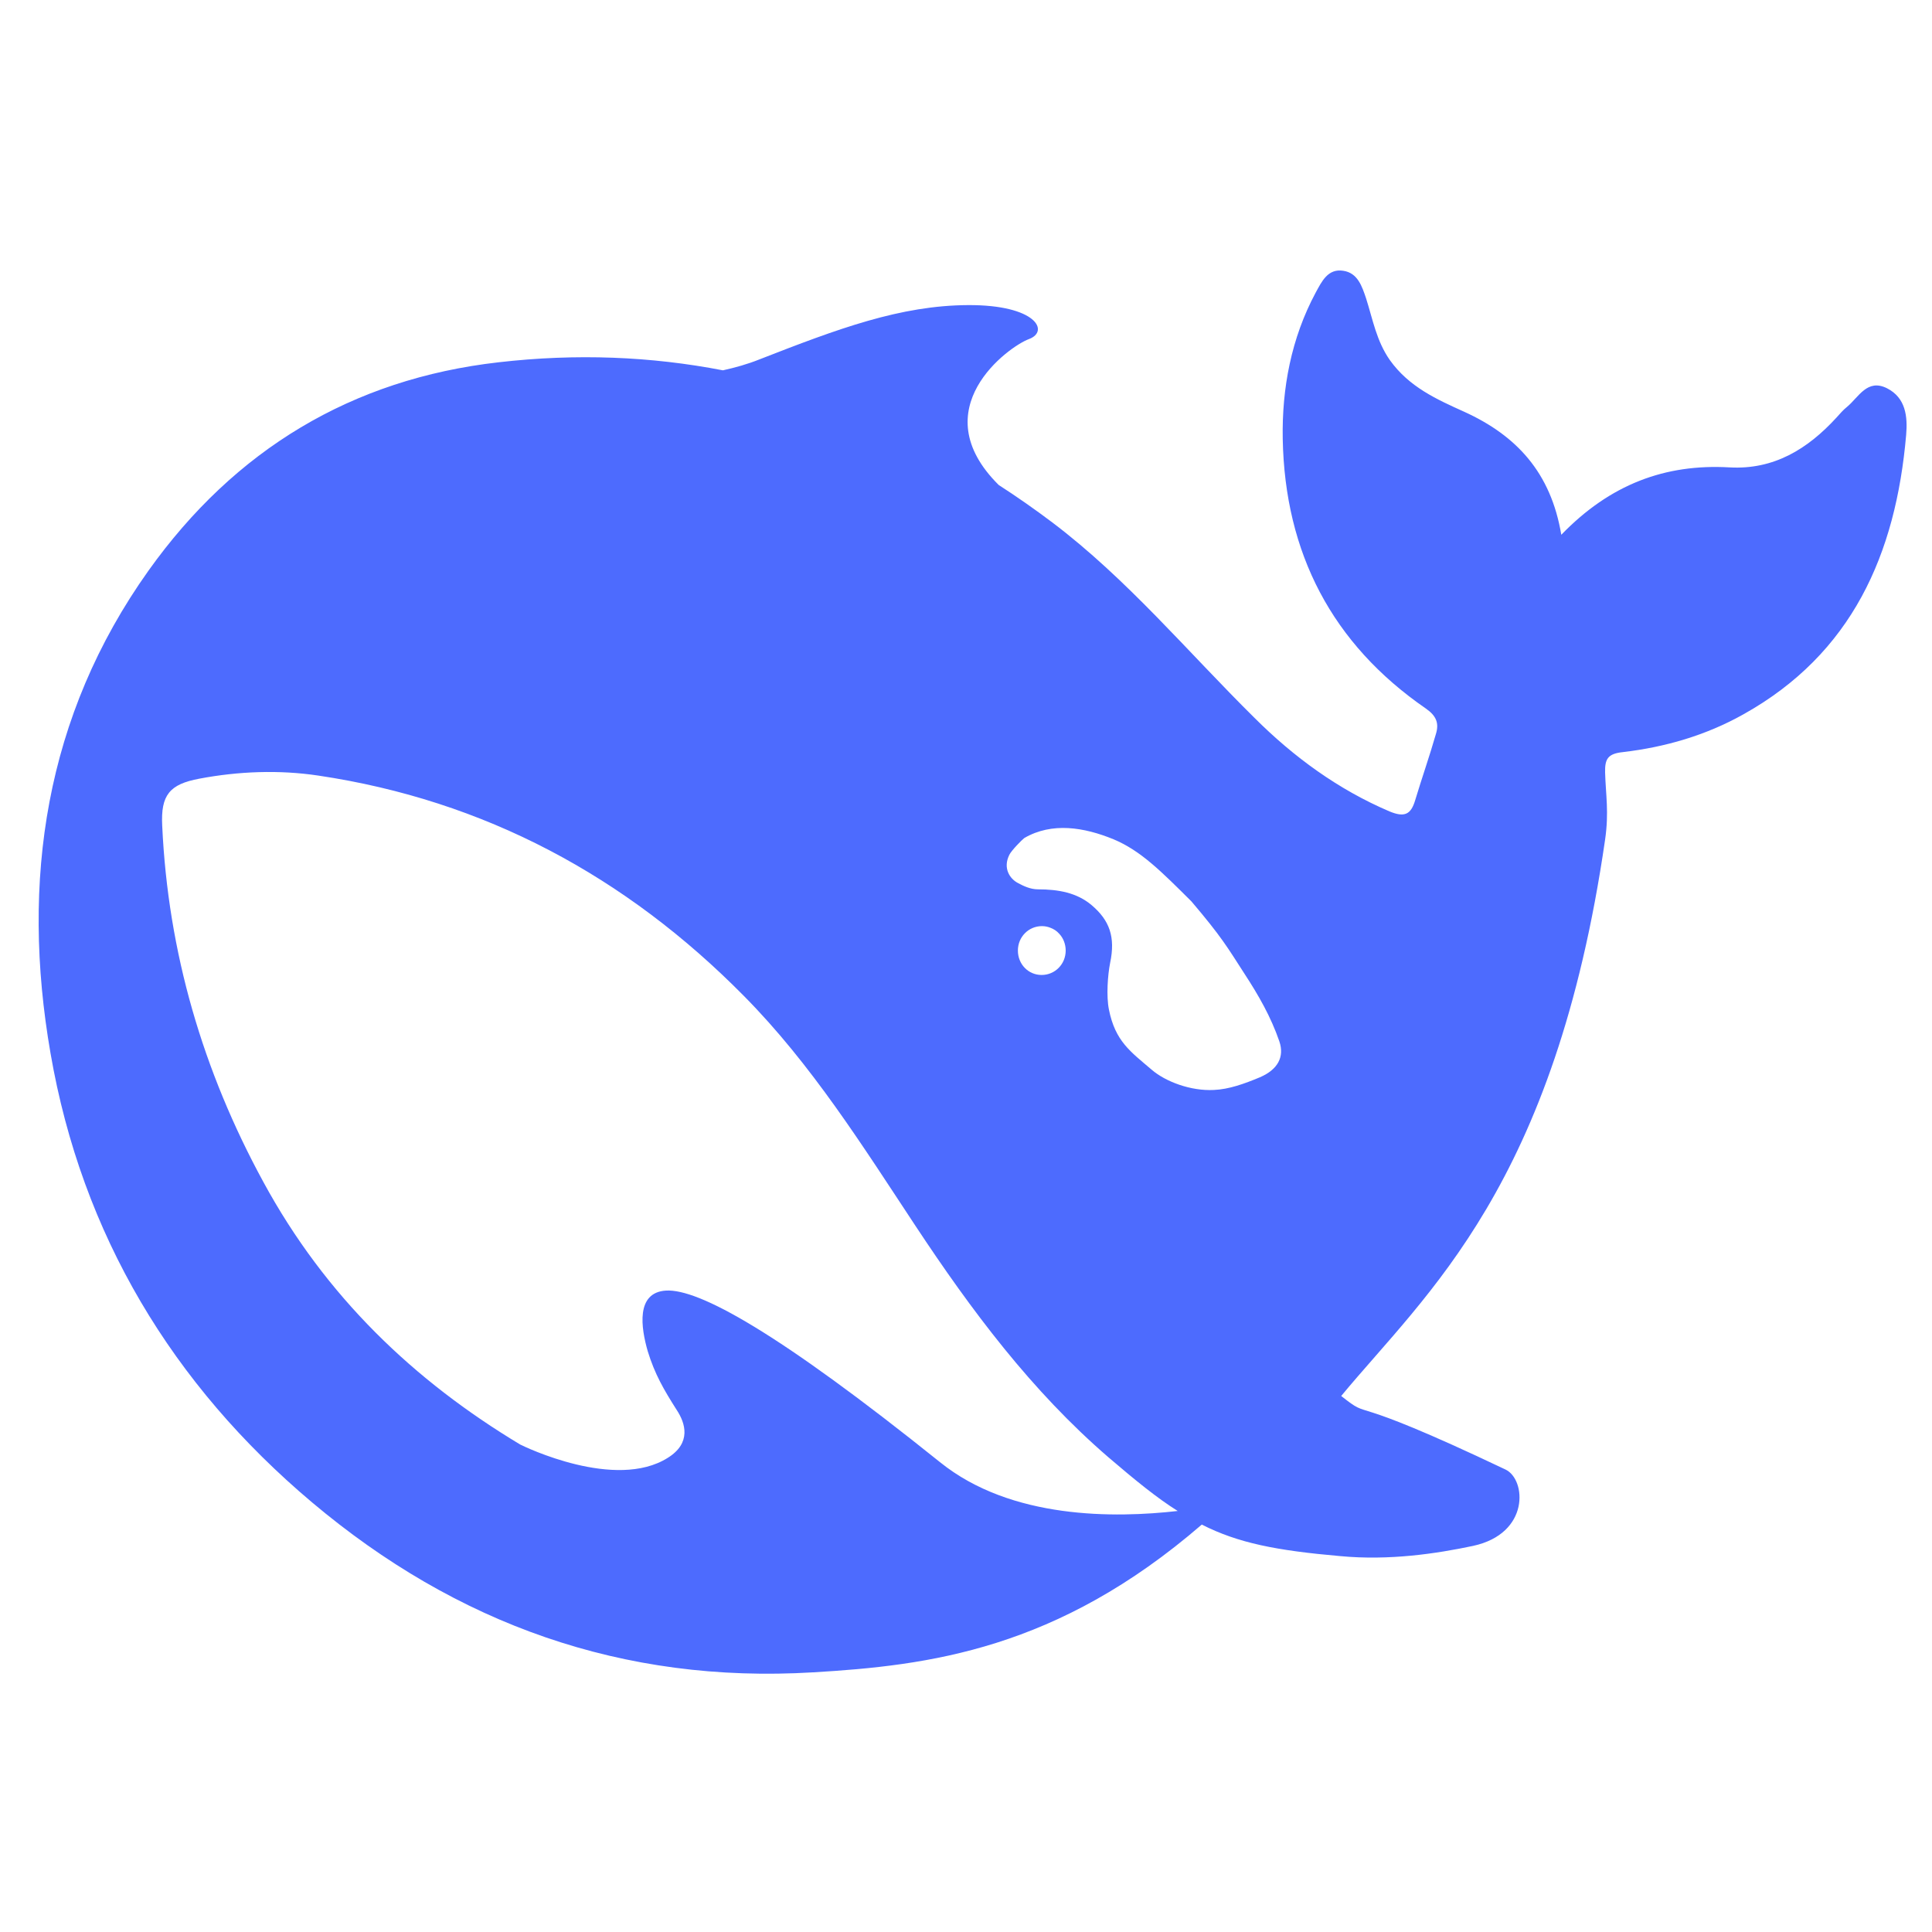
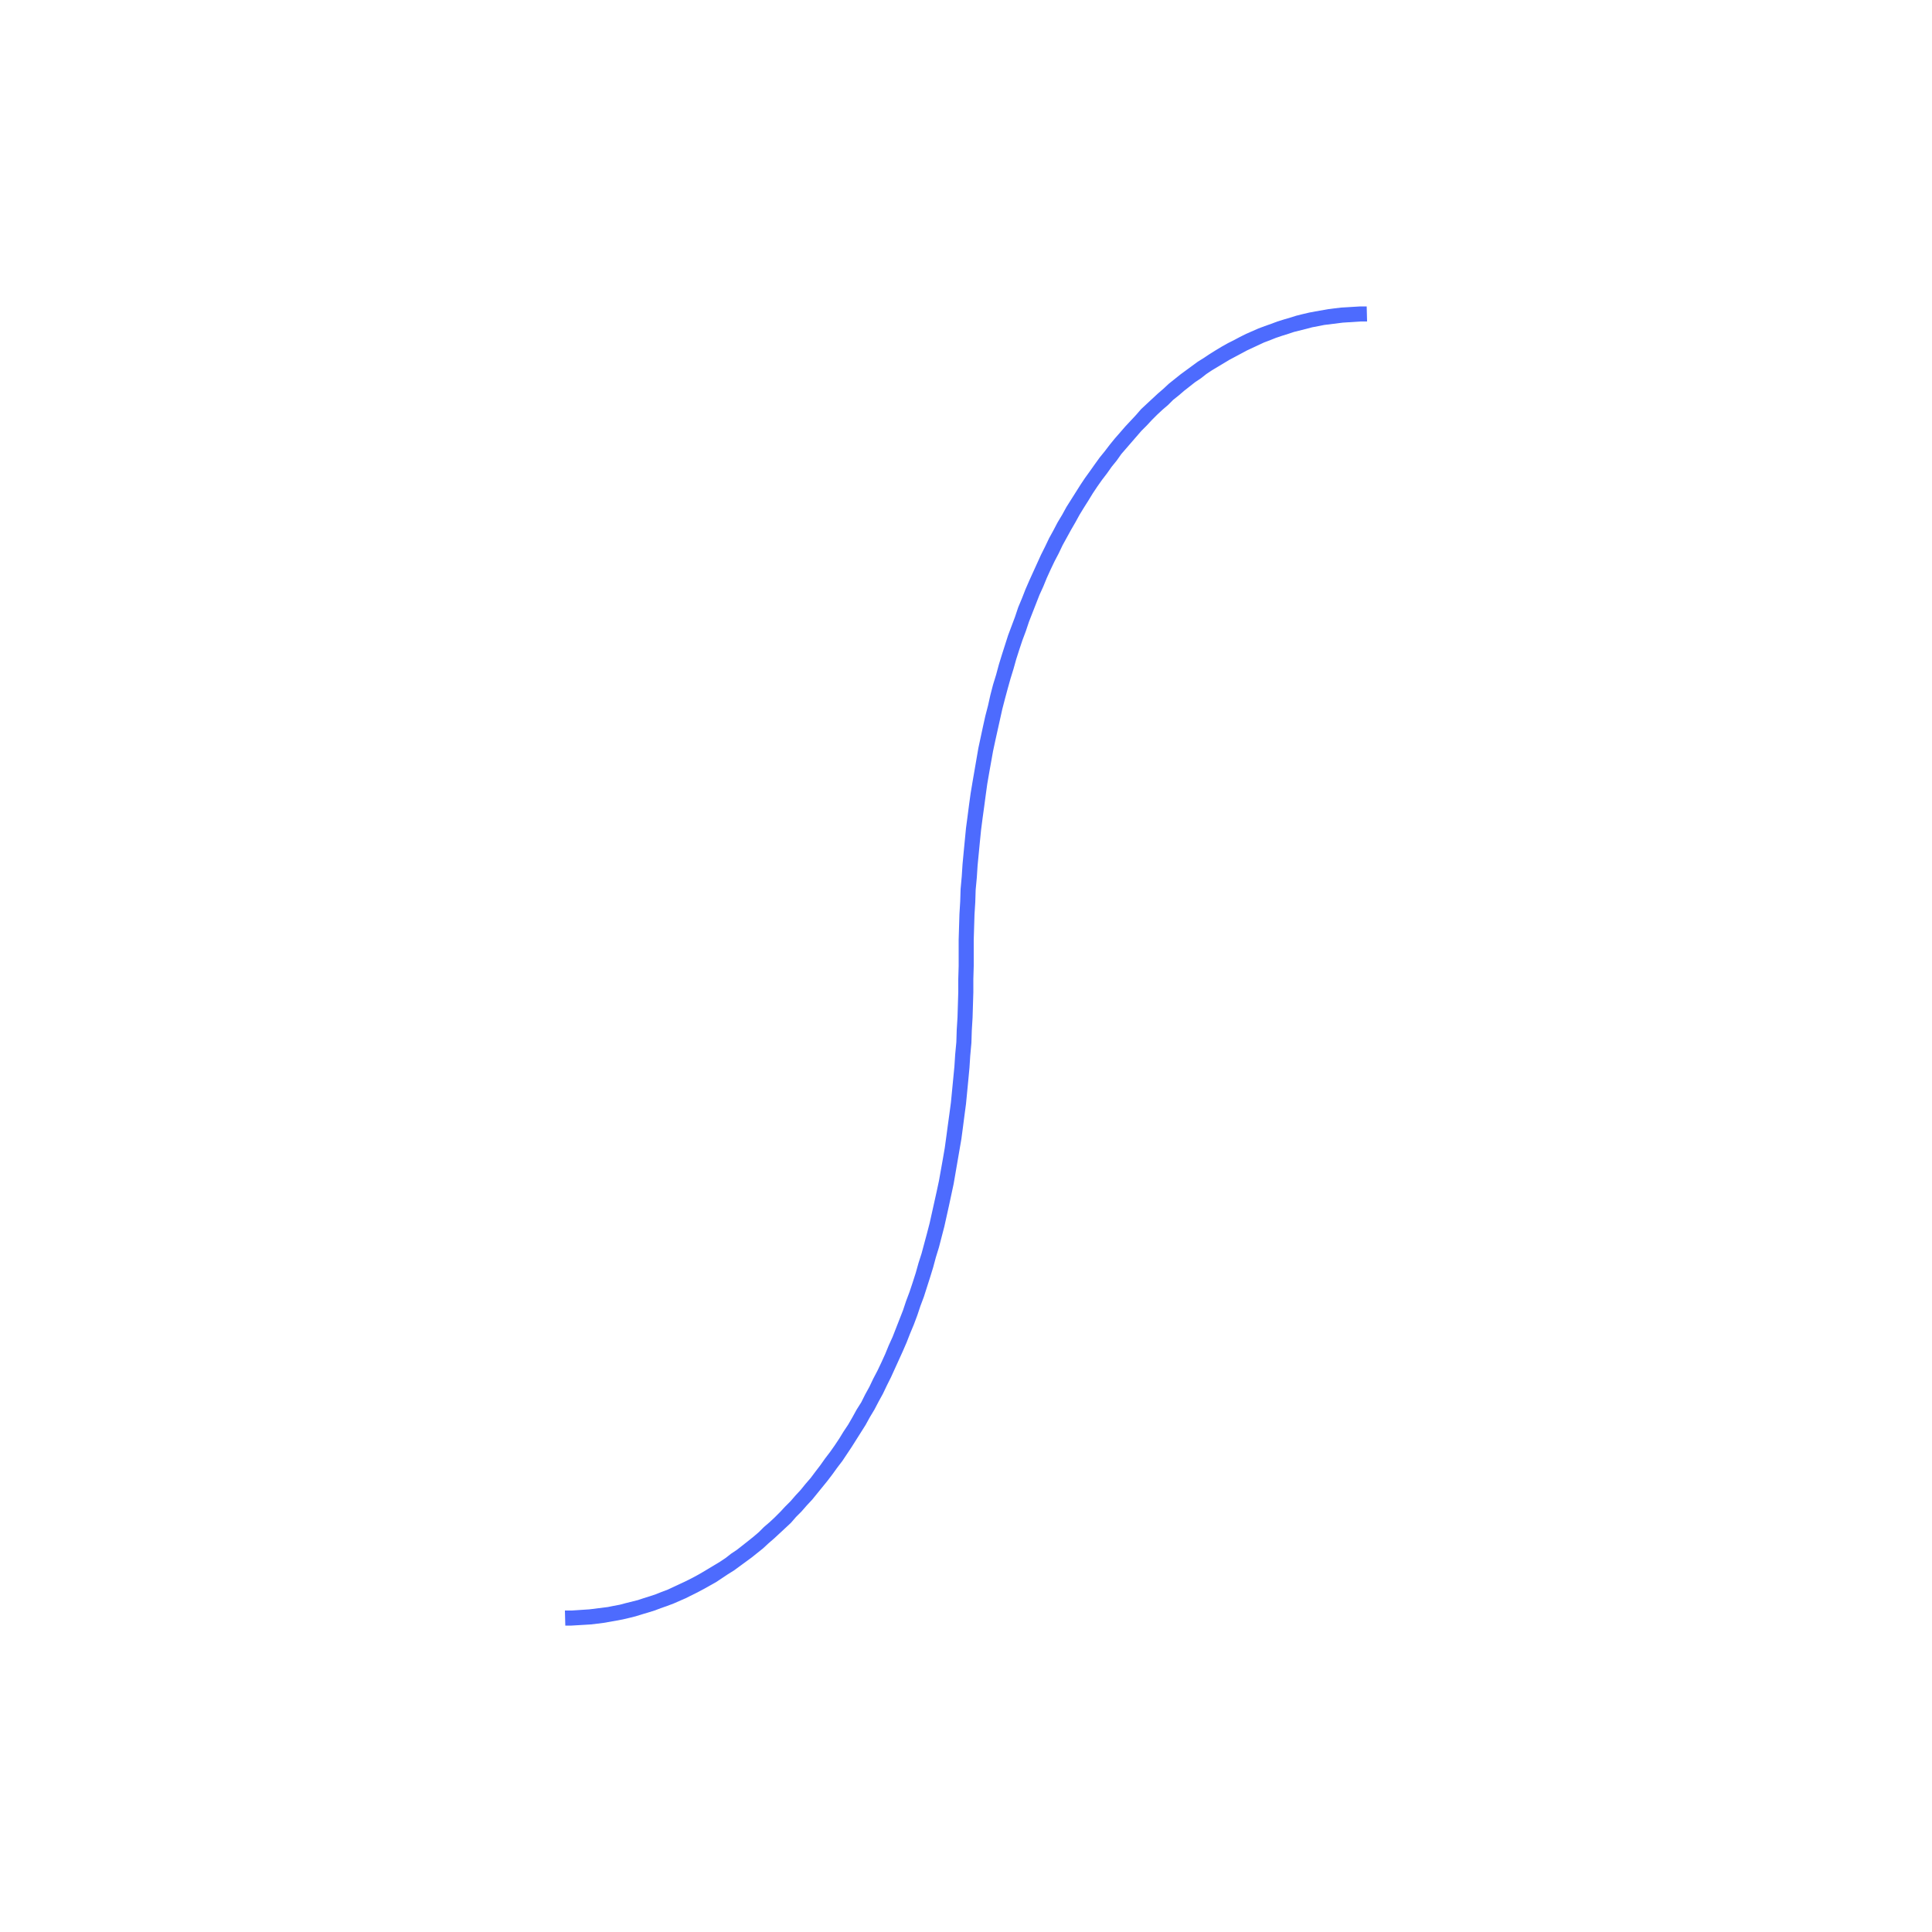
- <svg xmlns="http://www.w3.org/2000/svg" width="50" height="50" viewBox="0 0 50 50" fill="none">
-   <path fill="#4D6BFE" d="M48.835 10.048C48.323 9.792 48.102 10.28 47.803 10.528C47.701 10.608 47.614 10.712 47.527 10.808C46.779 11.624 45.905 12.16 44.762 12.096C43.092 12 41.666 12.536 40.406 13.84C40.138 12.232 39.248 11.272 37.893 10.656C37.184 10.336 36.467 10.016 35.97 9.32C35.623 8.824 35.529 8.272 35.356 7.728C35.246 7.4 35.135 7.064 34.765 7.008C34.363 6.944 34.206 7.288 34.048 7.576C33.418 8.752 33.173 10.048 33.197 11.36C33.252 14.312 34.474 16.664 36.9 18.336C37.176 18.528 37.247 18.72 37.16 19C36.995 19.576 36.797 20.136 36.624 20.712C36.514 21.08 36.349 21.16 35.962 21C34.631 20.432 33.481 19.592 32.464 18.576C30.739 16.872 29.179 14.992 27.233 13.52C26.776 13.176 26.319 12.856 25.847 12.552C23.862 10.584 26.107 8.968 26.627 8.776C27.17 8.576 26.816 7.888 25.059 7.896C23.302 7.904 21.695 8.504 19.647 9.304C19.348 9.424 19.032 9.512 18.709 9.584C16.85 9.224 14.92 9.144 12.903 9.376C9.106 9.808 6.073 11.64 3.843 14.768C1.165 18.528 0.534 22.8 1.307 27.256C2.118 31.952 4.466 35.84 8.074 38.88C11.816 42.032 16.125 43.576 21.041 43.28C24.027 43.104 27.352 42.696 31.102 39.456C32.047 39.936 33.04 40.128 34.686 40.272C35.955 40.392 37.176 40.208 38.121 40.008C39.602 39.688 39.499 38.288 38.964 38.032C34.623 35.968 35.576 36.808 34.71 36.128C36.916 33.464 40.24 30.696 41.54 21.728C41.643 21.016 41.556 20.568 41.54 19.992C41.532 19.64 41.611 19.504 42.005 19.464C43.092 19.336 44.148 19.032 45.117 18.488C47.929 16.92 49.064 14.344 49.331 11.256C49.371 10.784 49.324 10.296 48.835 10.048ZM24.326 37.84C20.12 34.464 18.079 33.352 17.236 33.4C16.448 33.448 16.59 34.368 16.763 34.968C16.944 35.56 17.181 35.968 17.512 36.488C17.74 36.832 17.898 37.344 17.283 37.728C15.928 38.584 13.573 37.44 13.462 37.384C10.721 35.736 8.428 33.56 6.813 30.584C5.253 27.72 4.348 24.648 4.198 21.368C4.158 20.576 4.387 20.296 5.159 20.152C6.175 19.96 7.223 19.92 8.239 20.072C12.533 20.712 16.189 22.672 19.253 25.776C21.002 27.544 22.325 29.656 23.689 31.72C25.138 33.912 26.698 36 28.683 37.712C29.384 38.312 29.943 38.768 30.479 39.104C28.864 39.288 26.17 39.328 24.326 37.84ZM26.343 24.6C26.343 24.248 26.619 23.968 26.966 23.968C27.044 23.968 27.115 23.984 27.178 24.008C27.265 24.04 27.344 24.088 27.407 24.16C27.517 24.272 27.58 24.432 27.58 24.6C27.58 24.952 27.304 25.232 26.957 25.232C26.611 25.232 26.343 24.952 26.343 24.6ZM32.606 27.88C32.205 28.048 31.803 28.192 31.416 28.208C30.818 28.24 30.164 27.992 29.81 27.688C29.258 27.216 28.864 26.952 28.699 26.128C28.628 25.776 28.668 25.232 28.73 24.92C28.872 24.248 28.714 23.816 28.25 23.424C27.872 23.104 27.391 23.016 26.863 23.016C26.666 23.016 26.485 22.928 26.351 22.856C26.13 22.744 25.949 22.464 26.123 22.12C26.178 22.008 26.446 21.736 26.509 21.688C27.226 21.272 28.053 21.408 28.817 21.72C29.526 22.016 30.061 22.56 30.834 23.328C31.622 24.256 31.763 24.512 32.212 25.208C32.567 25.752 32.89 26.312 33.11 26.952C33.245 27.352 33.071 27.68 32.606 27.88Z" />
+ <svg xmlns="http://www.w3.org/2000/svg" width="50" height="50" viewBox="0 0 50 50">
+   <path d="M35.37 7.93 L35.21 7.93 L35.04 7.94 L34.88 7.95 L34.71 7.96 L34.54 7.98 L34.38 8 L34.21 8.03 L34.04 8.06 L33.88 8.09 L33.71 8.13 L33.55 8.17 L33.39 8.22 L33.22 8.27 L33.06 8.32 L32.9 8.38 L32.73 8.44 L32.57 8.5 L32.41 8.57 L32.25 8.64 L32.09 8.72 L31.94 8.8 L31.78 8.88 L31.62 8.97 L31.47 9.06 L31.31 9.16 L31.16 9.26 L31 9.36 L30.85 9.47 L30.7 9.58 L30.55 9.69 L30.4 9.81 L30.25 9.93 L30.11 10.06 L29.96 10.19 L29.82 10.32 L29.68 10.45 L29.53 10.59 L29.4 10.74 L29.26 10.89 L29.12 11.04 L28.99 11.19 L28.85 11.35 L28.72 11.51 L28.59 11.68 L28.46 11.84 L28.33 12.02 L28.21 12.19 L28.08 12.37 L27.96 12.55 L27.84 12.74 L27.72 12.93 L27.6 13.12 L27.49 13.32 L27.37 13.52 L27.26 13.73 L27.15 13.93 L27.05 14.14 L26.94 14.36 L26.84 14.58 L26.74 14.8 L26.64 15.02 L26.54 15.25 L26.45 15.48 L26.35 15.72 L26.27 15.96 L26.18 16.2 L26.09 16.44 L26.01 16.69 L25.93 16.94 L25.85 17.2 L25.78 17.46 L25.7 17.72 L25.63 17.99 L25.57 18.26 L25.5 18.53 L25.44 18.8 L25.38 19.08 L25.32 19.36 L25.27 19.65 L25.22 19.94 L25.17 20.23 L25.12 20.53 L25.08 20.82 L25.04 21.13 L25 21.43 L24.97 21.74 L24.94 22.05 L24.91 22.37 L24.89 22.68 L24.86 23.01 L24.85 23.33 L24.83 23.66 L24.82 23.99 L24.81 24.32 L24.81 24.66 L24.81 25 L24.8 25.34 L24.8 25.67 L24.79 26 L24.78 26.33 L24.76 26.65 L24.75 26.97 L24.72 27.29 L24.7 27.6 L24.67 27.91 L24.64 28.22 L24.61 28.53 L24.57 28.83 L24.53 29.12 L24.49 29.42 L24.45 29.71 L24.4 30 L24.35 30.28 L24.3 30.56 L24.24 30.84 L24.18 31.11 L24.12 31.38 L24.06 31.65 L23.99 31.92 L23.92 32.18 L23.85 32.44 L23.77 32.69 L23.7 32.94 L23.62 33.19 L23.54 33.43 L23.45 33.67 L23.37 33.91 L23.28 34.14 L23.19 34.37 L23.1 34.6 L23 34.82 L22.91 35.04 L22.81 35.26 L22.71 35.47 L22.6 35.68 L22.5 35.89 L22.39 36.09 L22.29 36.29 L22.17 36.48 L22.06 36.68 L21.95 36.87 L21.83 37.05 L21.72 37.23 L21.6 37.41 L21.48 37.58 L21.35 37.75 L21.23 37.92 L21.1 38.09 L20.98 38.25 L20.85 38.4 L20.72 38.56 L20.59 38.7 L20.46 38.85 L20.32 38.99 L20.19 39.13 L20.05 39.27 L19.91 39.4 L19.77 39.52 L19.64 39.65 L19.5 39.77 L19.35 39.89 L19.21 40 L19.07 40.11 L18.92 40.21 L18.78 40.32 L18.63 40.42 L18.48 40.51 L18.33 40.6 L18.18 40.69 L18.04 40.77 L17.89 40.85 L17.73 40.93 L17.58 41 L17.43 41.07 L17.28 41.14 L17.12 41.2 L16.97 41.26 L16.82 41.31 L16.66 41.36 L16.51 41.41 L16.35 41.45 L16.19 41.49 L16.04 41.53 L15.88 41.56 L15.73 41.59 L15.57 41.61 L15.41 41.63 L15.25 41.65 L15.1 41.66 L14.94 41.67 L14.78 41.68 L14.62 41.68 L14.63 42.07 L14.79 42.07 L14.96 42.06 L15.13 42.05 L15.29 42.04 L15.46 42.02 L15.62 42 L15.79 41.97 L15.96 41.94 L16.12 41.91 L16.29 41.87 L16.45 41.83 L16.61 41.78 L16.78 41.73 L16.94 41.68 L17.1 41.62 L17.27 41.56 L17.43 41.5 L17.59 41.43 L17.75 41.36 L17.91 41.28 L18.07 41.2 L18.22 41.12 L18.38 41.03 L18.54 40.94 L18.69 40.84 L18.84 40.74 L19 40.64 L19.15 40.53 L19.3 40.42 L19.45 40.31 L19.6 40.19 L19.75 40.07 L19.89 39.94 L20.04 39.81 L20.18 39.68 L20.32 39.55 L20.47 39.41 L20.6 39.26 L20.74 39.12 L20.88 38.96 L21.02 38.81 L21.15 38.65 L21.28 38.49 L21.41 38.33 L21.54 38.16 L21.67 37.98 L21.8 37.81 L21.92 37.63 L22.04 37.45 L22.16 37.26 L22.28 37.07 L22.4 36.88 L22.51 36.68 L22.63 36.48 L22.74 36.27 L22.85 36.07 L22.95 35.86 L23.06 35.64 L23.16 35.42 L23.26 35.2 L23.36 34.98 L23.46 34.75 L23.55 34.52 L23.65 34.28 L23.74 34.04 L23.82 33.8 L23.91 33.56 L23.99 33.31 L24.07 33.06 L24.15 32.8 L24.22 32.54 L24.3 32.28 L24.37 32.01 L24.44 31.74 L24.5 31.47 L24.56 31.2 L24.62 30.92 L24.68 30.64 L24.73 30.35 L24.78 30.06 L24.83 29.77 L24.88 29.48 L24.92 29.18 L24.96 28.87 L25 28.57 L25.03 28.26 L25.06 27.95 L25.09 27.63 L25.11 27.32 L25.14 26.99 L25.15 26.67 L25.17 26.34 L25.18 26.01 L25.19 25.68 L25.19 25.34 L25.2 25 L25.2 24.66 L25.2 24.33 L25.21 24 L25.22 23.67 L25.24 23.35 L25.25 23.03 L25.28 22.71 L25.3 22.4 L25.33 22.09 L25.36 21.78 L25.39 21.48 L25.43 21.17 L25.47 20.88 L25.51 20.58 L25.55 20.29 L25.6 20 L25.65 19.72 L25.7 19.44 L25.76 19.16 L25.82 18.89 L25.88 18.62 L25.94 18.35 L26.01 18.08 L26.08 17.82 L26.15 17.57 L26.23 17.31 L26.3 17.06 L26.38 16.81 L26.46 16.57 L26.55 16.33 L26.63 16.09 L26.72 15.86 L26.81 15.63 L26.9 15.4 L27 15.18 L27.09 14.96 L27.19 14.74 L27.29 14.53 L27.4 14.32 L27.5 14.11 L27.61 13.91 L27.72 13.71 L27.83 13.52 L27.94 13.32 L28.05 13.14 L28.17 12.95 L28.28 12.77 L28.4 12.59 L28.52 12.42 L28.65 12.25 L28.77 12.08 L28.9 11.92 L29.02 11.75 L29.15 11.6 L29.28 11.45 L29.41 11.3 L29.54 11.15 L29.68 11.01 L29.81 10.87 L29.95 10.73 L30.09 10.6 L30.23 10.48 L30.36 10.35 L30.51 10.23 L30.65 10.11 L30.79 10 L30.93 9.89 L31.08 9.79 L31.22 9.68 L31.37 9.58 L31.52 9.49 L31.67 9.4 L31.82 9.31 L31.97 9.23 L32.12 9.15 L32.27 9.07 L32.42 9 L32.57 8.93 L32.72 8.86 L32.88 8.8 L33.03 8.74 L33.18 8.69 L33.34 8.64 L33.49 8.59 L33.65 8.55 L33.81 8.51 L33.96 8.47 L34.12 8.44 L34.27 8.41 L34.43 8.39 L34.59 8.37 L34.75 8.35 L34.9 8.34 L35.06 8.33 L35.22 8.32 L35.38 8.32 Z" fill="#4D6BFE" />
</svg>
